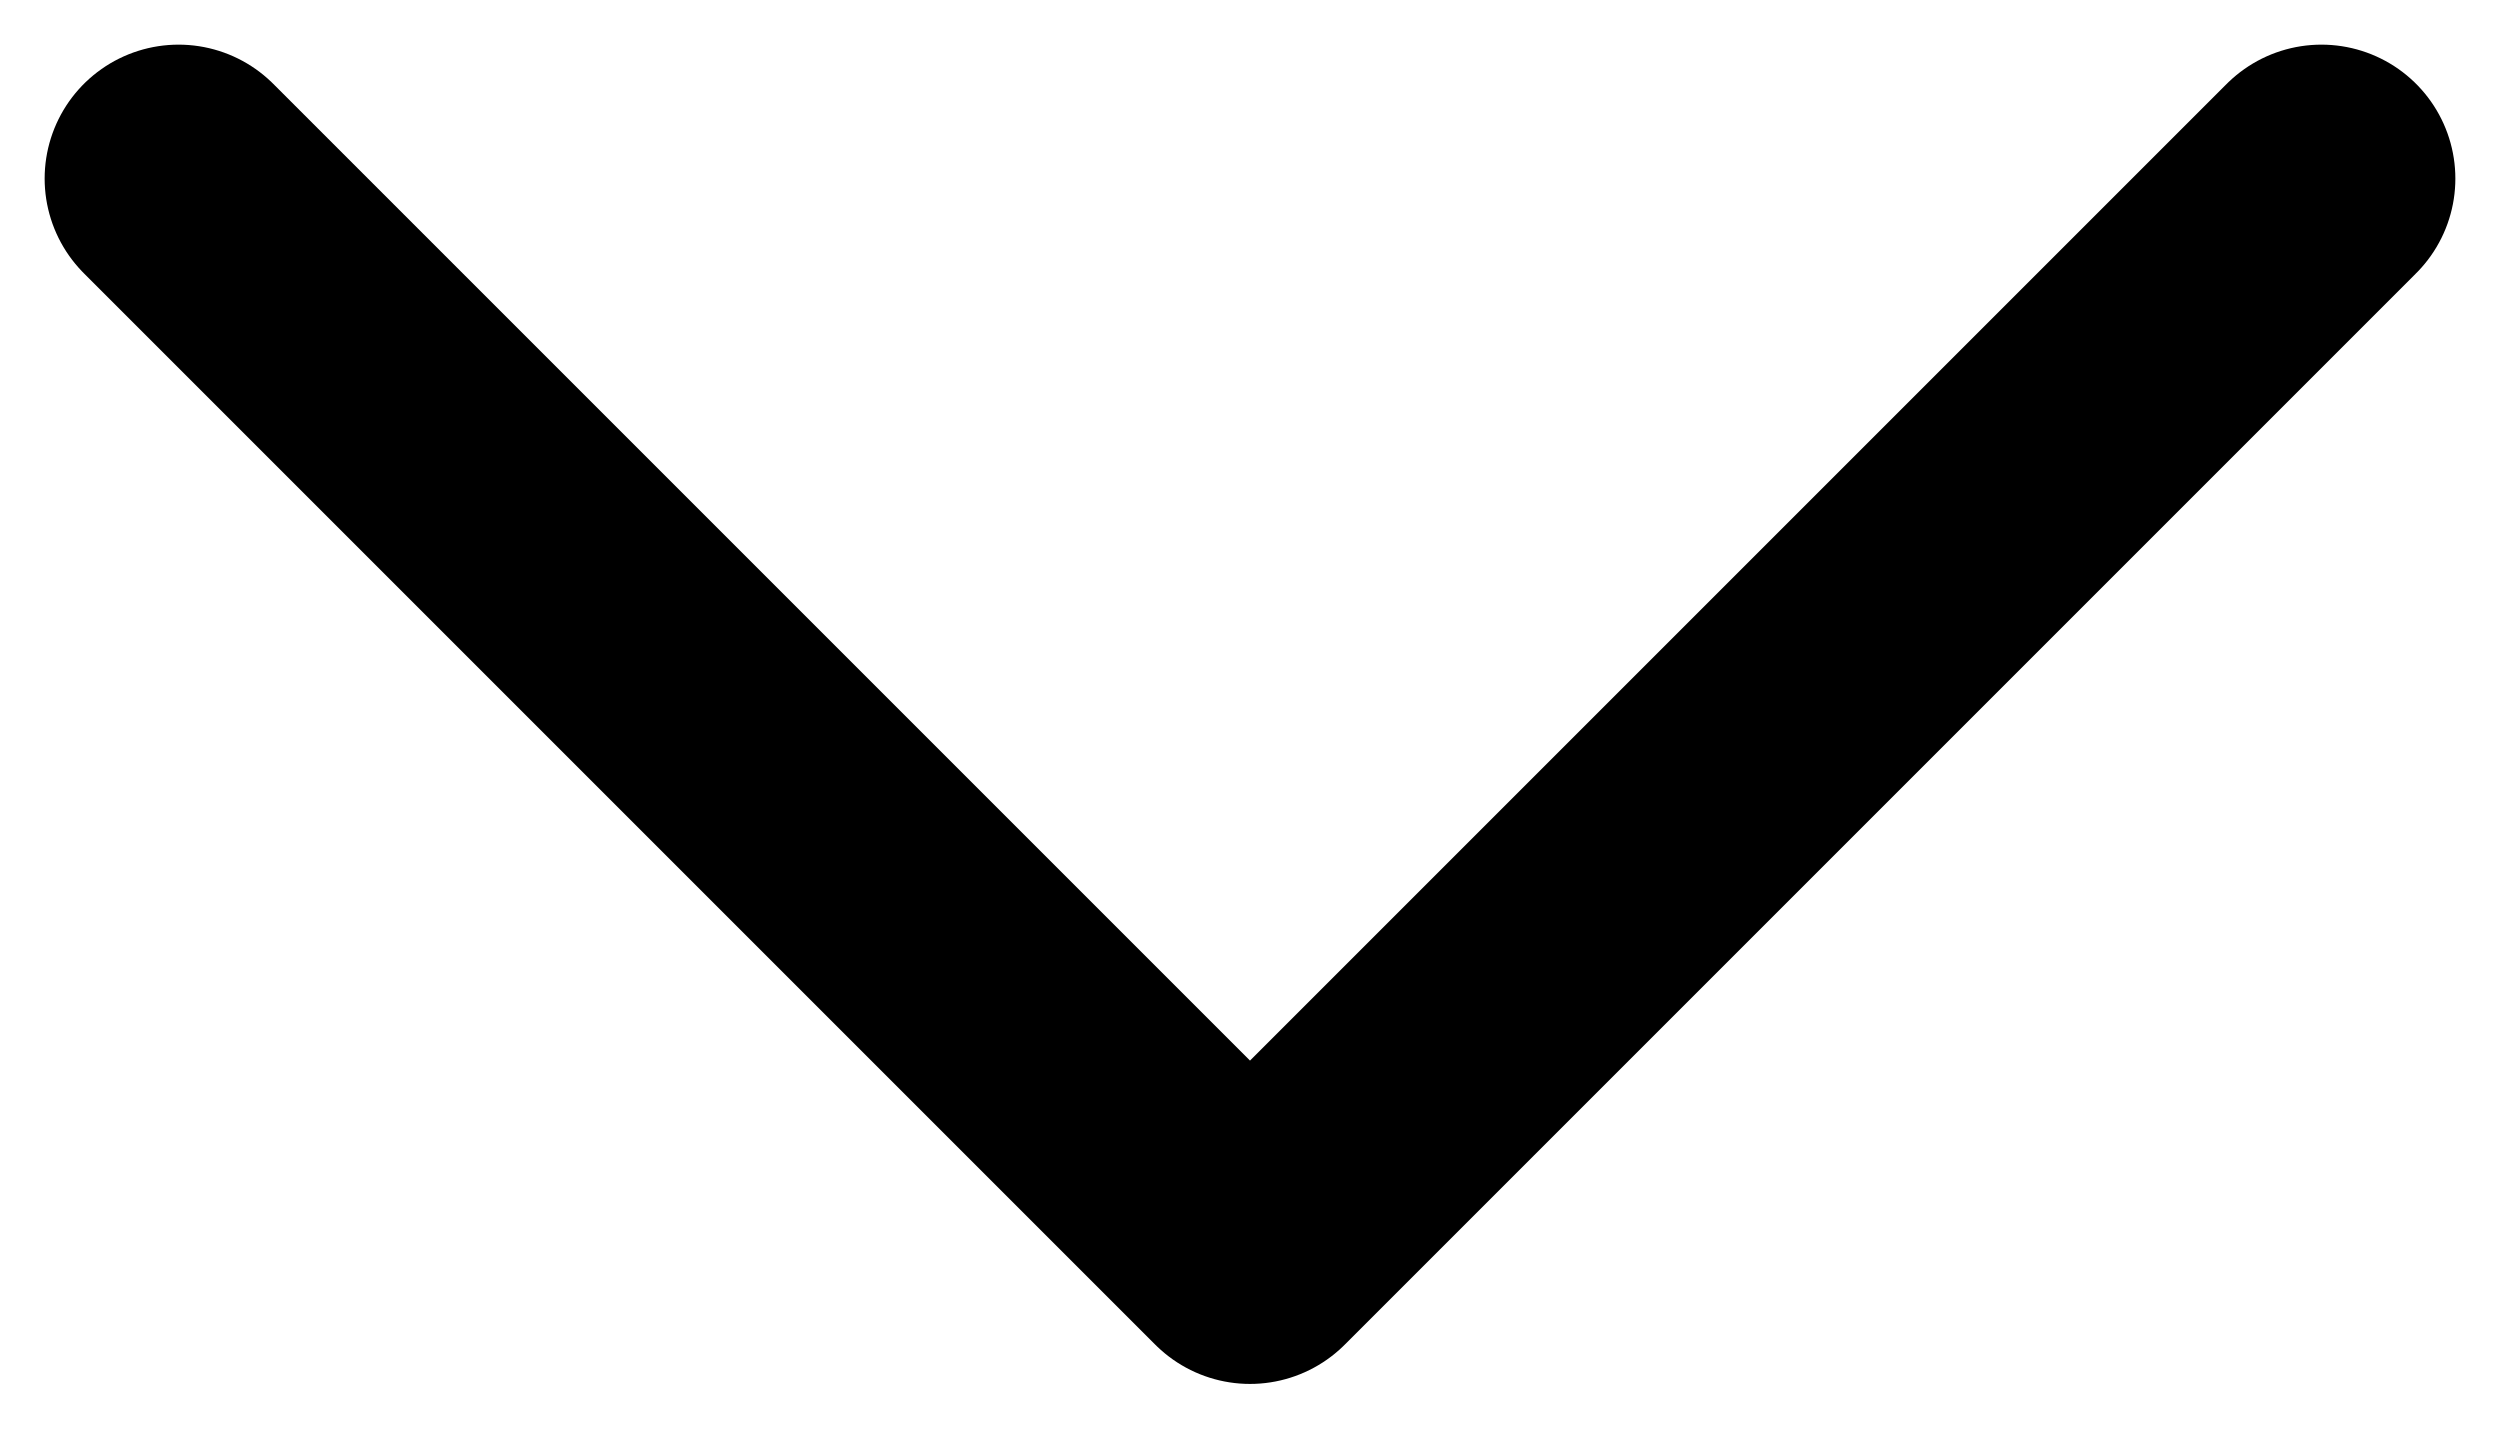
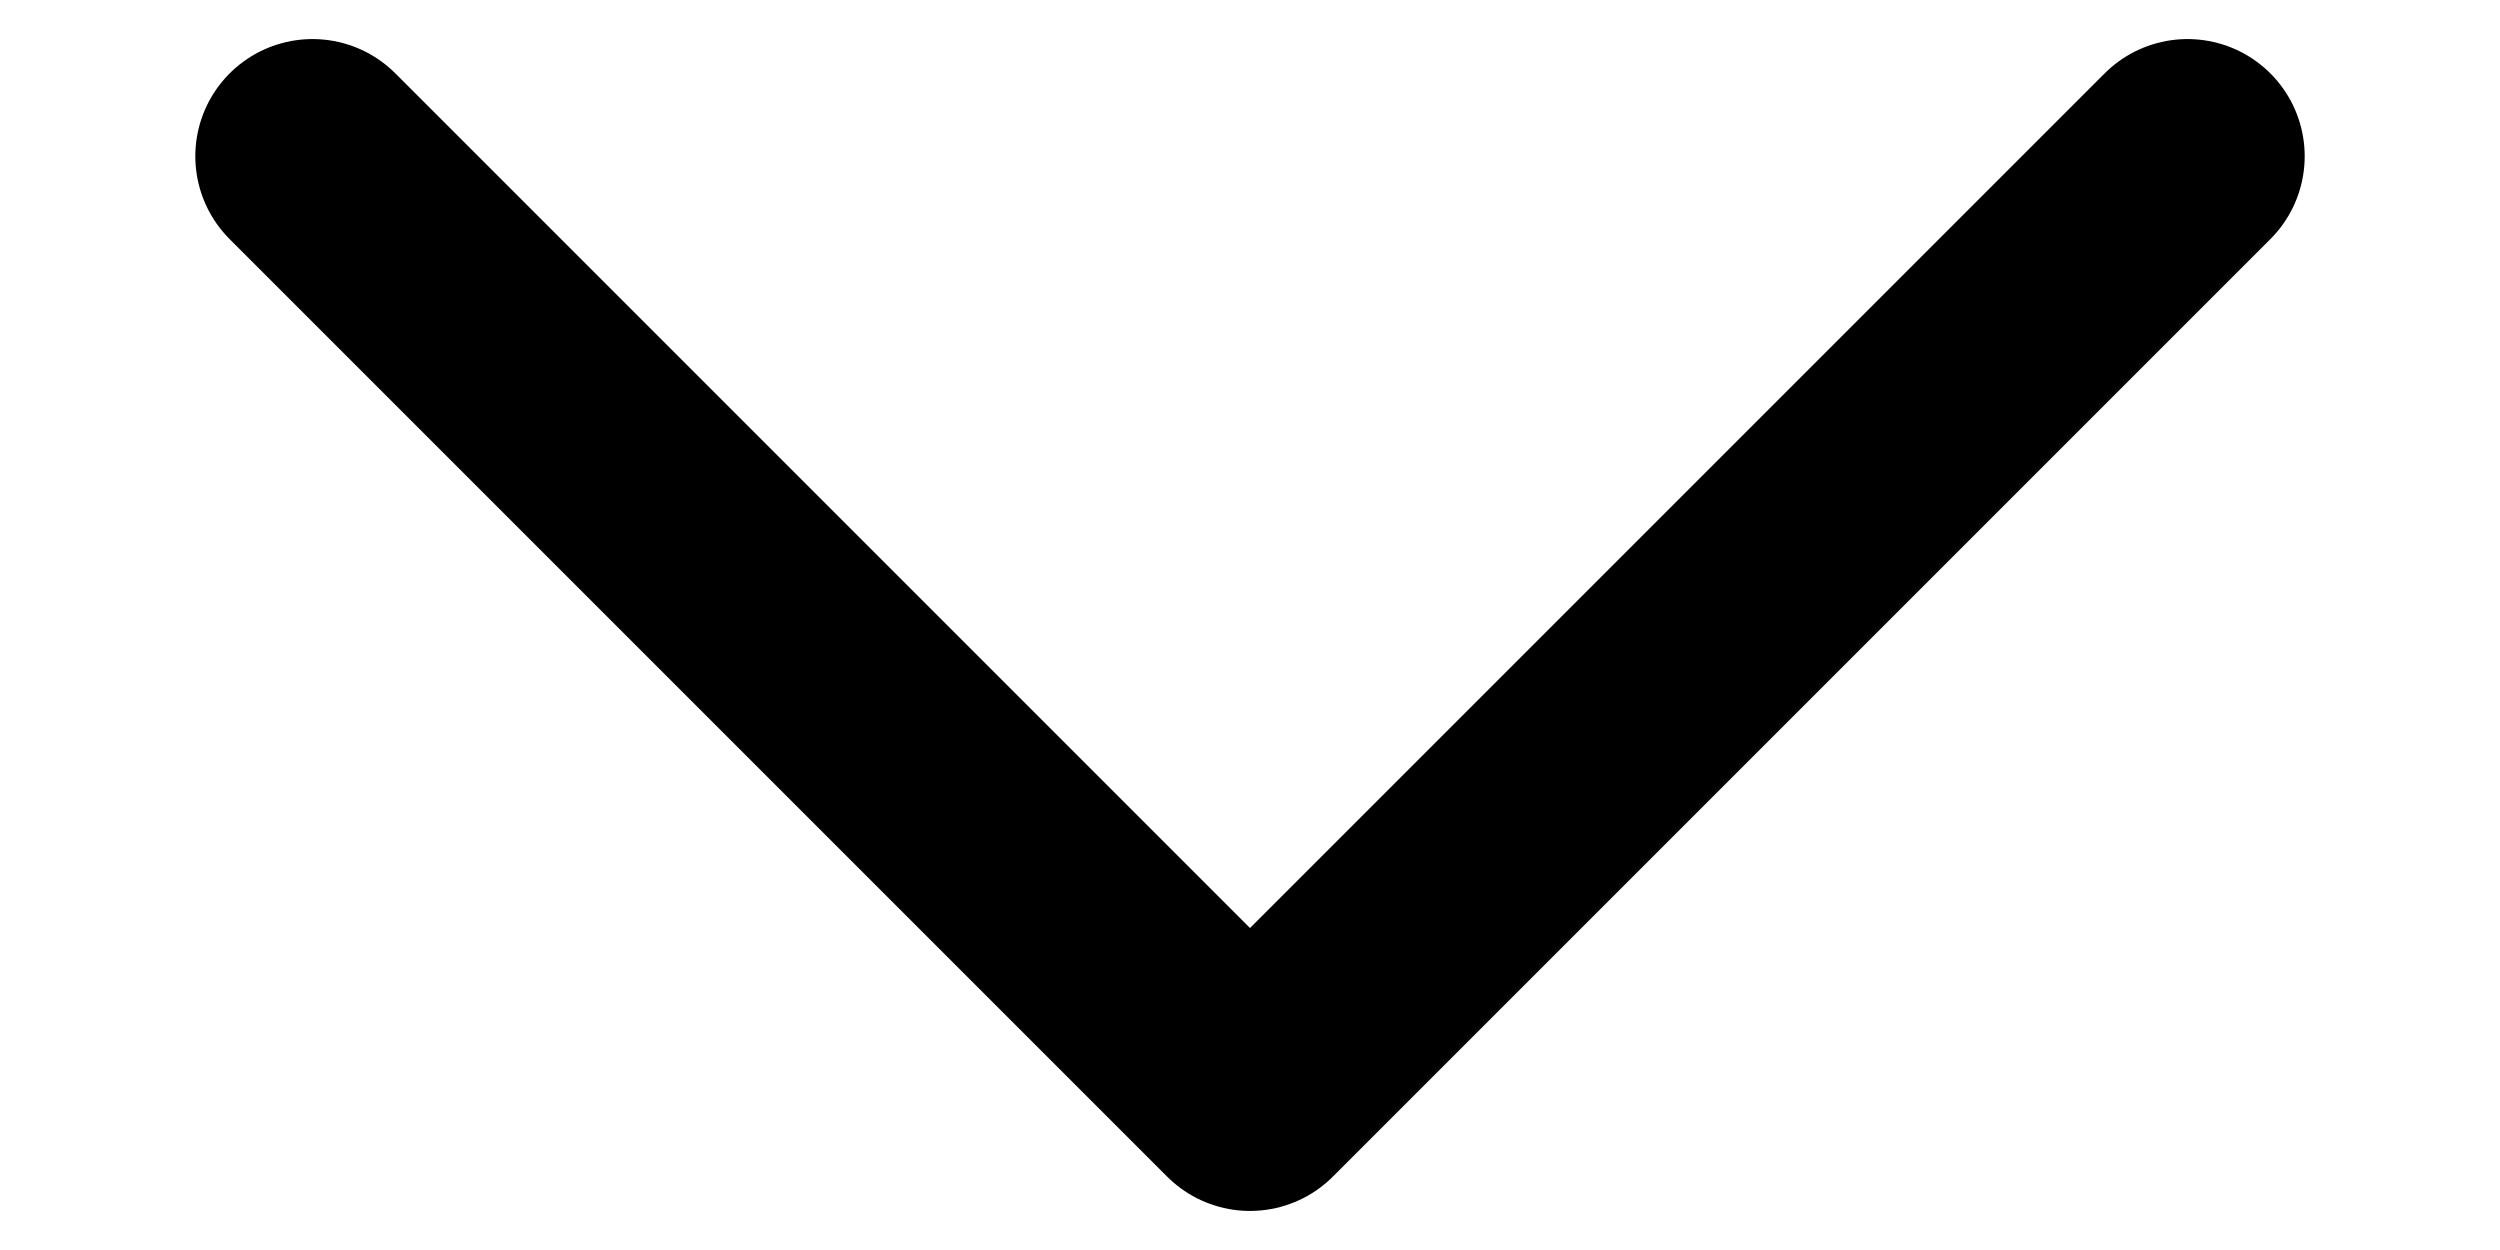
- <svg xmlns="http://www.w3.org/2000/svg" width="14" height="8" viewBox="0 0 14 8" fill="none">
+ <svg xmlns="http://www.w3.org/2000/svg" width="12" height="6" viewBox="0 0 14 8" fill="none">
  <path d="M13 1L7 7L1 1" stroke="black" stroke-width="1.5" stroke-linecap="round" stroke-linejoin="round" />
</svg>
